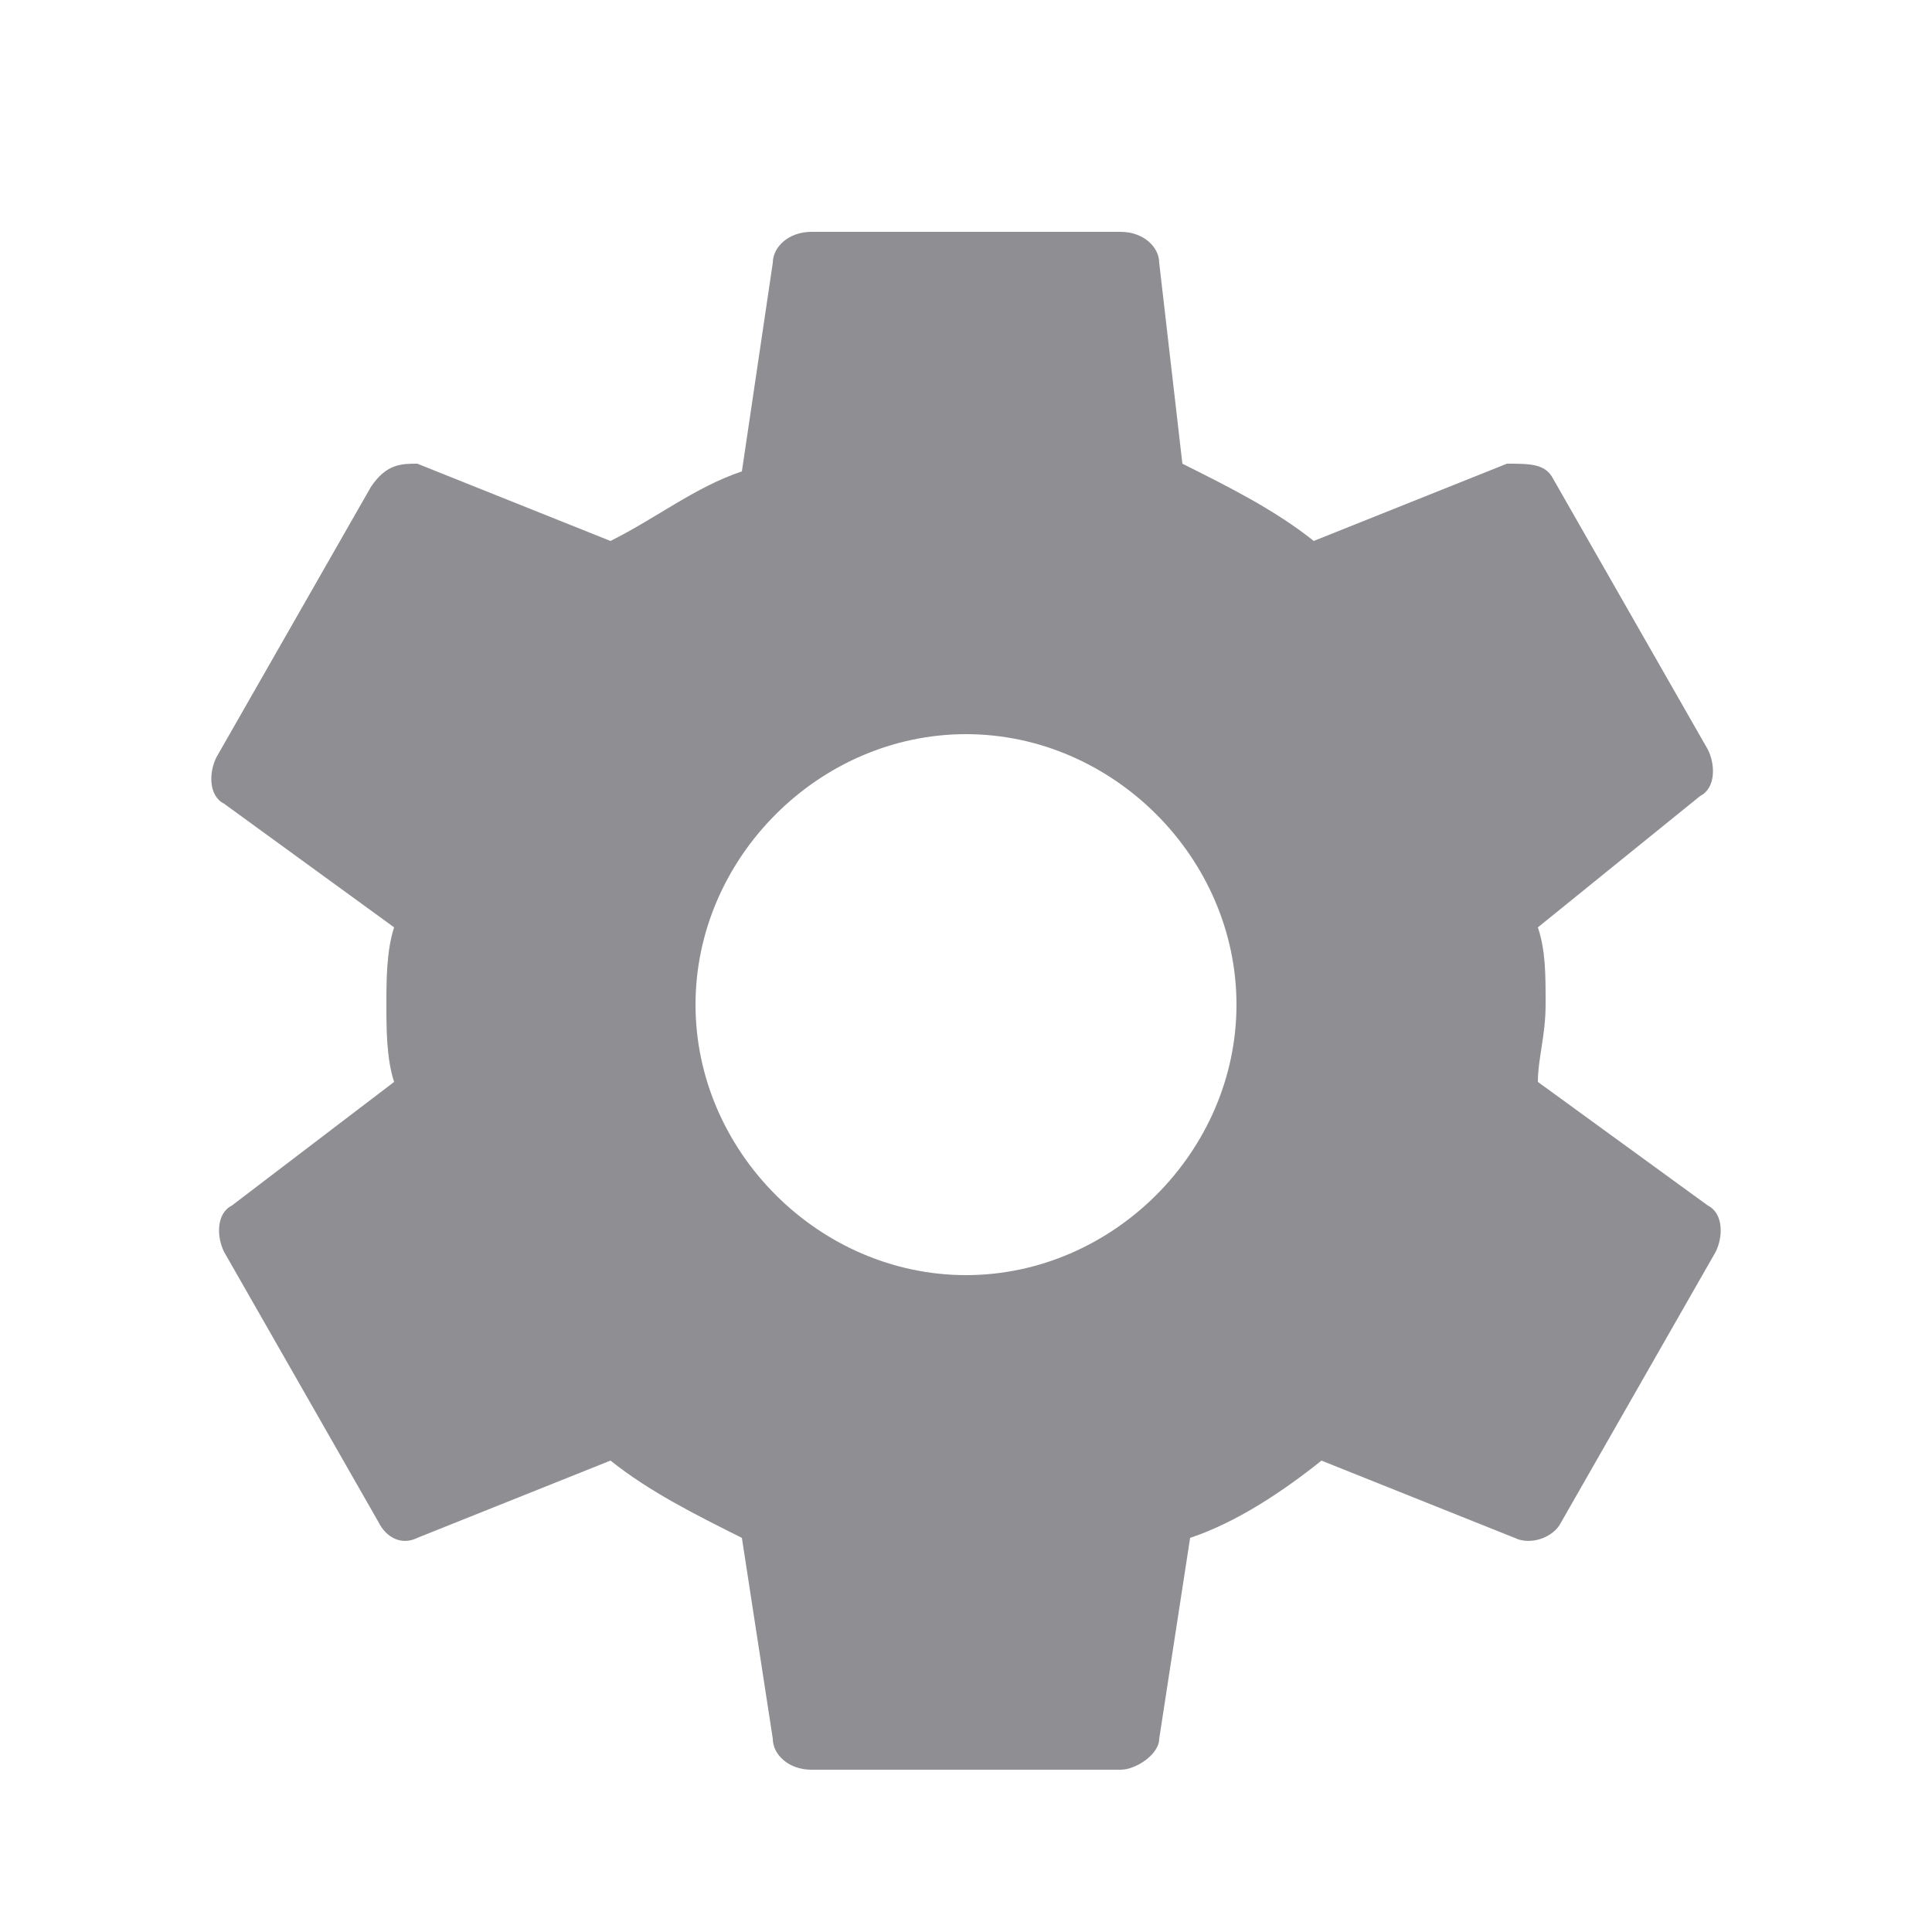
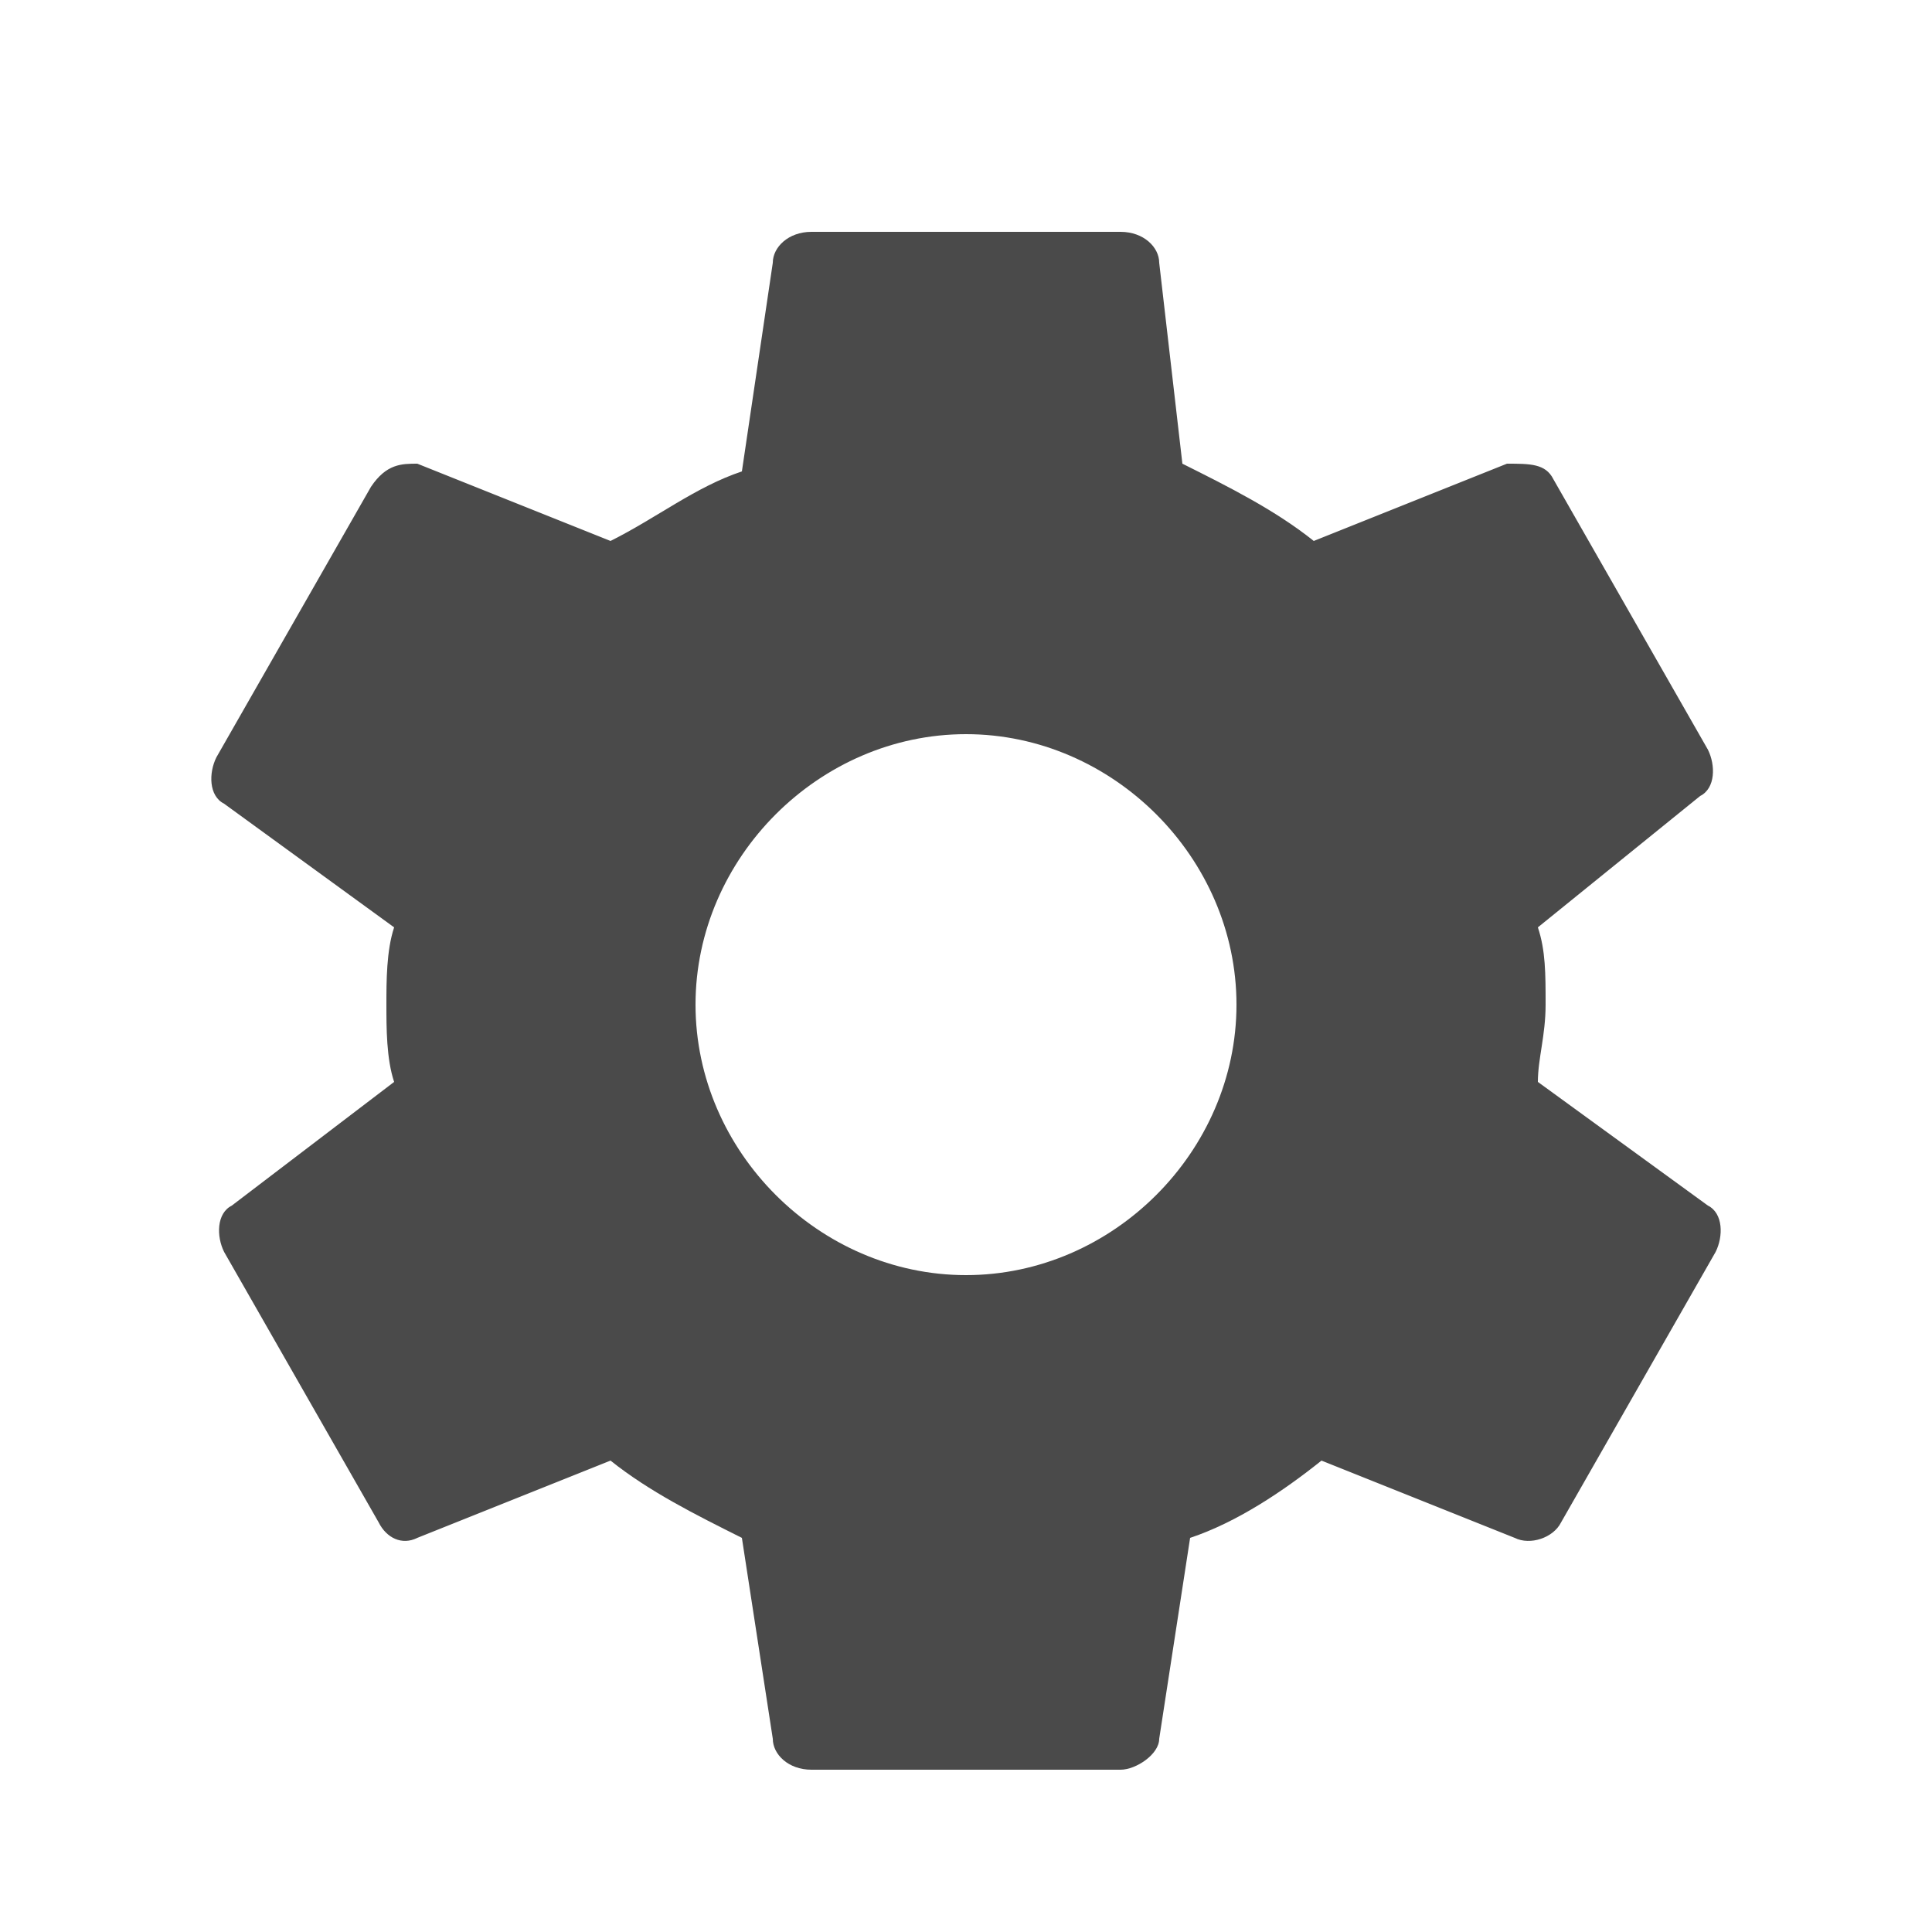
<svg xmlns="http://www.w3.org/2000/svg" version="1.1" id="Layer_1" x="0px" y="0px" viewBox="0 0 25 25" style="enable-background:new 0 0 25 25;" xml:space="preserve">
  <style type="text/css">
- 	.st0{fill-rule:evenodd;clip-rule:evenodd;fill:#8E8E93;}
+ 	.st0{fill-rule:evenodd;clip-rule:evenodd;fill:#4A4A4A;}
</style>
  <g id="Symbols">
    <g id="ic_tab" transform="translate(-269, -9)">
      <g id="Group-Copy-2" transform="translate(260, 7)">
        <g transform="translate(7, 0)">
-           <path id="ic_settings" class="st0" d="M21.9,16c0-0.3,0.1-0.6,0.1-1s0-0.7-0.1-1l2.1-1.7c0.2-0.1,0.2-0.4,0.1-0.6l-2-3.5      C22,8,21.8,8,21.5,8l-2.5,1c-0.5-0.4-1.1-0.7-1.7-1L17,5.4C17,5.2,16.8,5,16.5,5h-4C12.2,5,12,5.2,12,5.4l-0.4,2.7      C11,8.3,10.5,8.7,9.9,9L7.4,8C7.2,8,7,8,6.8,8.3l-2,3.5c-0.1,0.2-0.1,0.5,0.1,0.6L7.1,14C7,14.3,7,14.7,7,15s0,0.7,0.1,1L5,17.6      c-0.2,0.1-0.2,0.4-0.1,0.6l2,3.5C7,21.9,7.2,22,7.4,21.9l2.5-1c0.5,0.4,1.1,0.7,1.7,1l0.4,2.6c0,0.2,0.2,0.4,0.5,0.4h4      c0.2,0,0.5-0.2,0.5-0.4l0.4-2.6c0.6-0.2,1.2-0.6,1.7-1l2.5,1c0.2,0.1,0.5,0,0.6-0.2l2-3.5c0.1-0.2,0.1-0.5-0.1-0.6L21.9,16      L21.9,16z M14.5,18.5c-1.9,0-3.5-1.6-3.5-3.5s1.6-3.5,3.5-3.5S18,13.1,18,15S16.4,18.5,14.5,18.5L14.5,18.5z" />
+           <path id="ic_settings" class="st0" d="M21.9,16c0-0.3,0.1-0.6,0.1-1s0-0.7-0.1-1l2.1-1.7c0.2-0.1,0.2-0.4,0.1-0.6l-2-3.5      C22,8,21.8,8,21.5,8L19,9c-0.5-0.4-1.1-0.7-1.7-1L17,5.4C17,5.2,16.8,5,16.5,5h-4C12.2,5,12,5.2,12,5.4l-0.4,2.7      C11,8.3,10.5,8.7,9.9,9L7.4,8C7.2,8,7,8,6.8,8.3l-2,3.5c-0.1,0.2-0.1,0.5,0.1,0.6L7.1,14C7,14.3,7,14.7,7,15s0,0.7,0.1,1L5,17.6      c-0.2,0.1-0.2,0.4-0.1,0.6l2,3.5C7,21.9,7.2,22,7.4,21.9l2.5-1c0.5,0.4,1.1,0.7,1.7,1l0.4,2.6c0,0.2,0.2,0.4,0.5,0.4h4      c0.2,0,0.5-0.2,0.5-0.4l0.4-2.6c0.6-0.2,1.2-0.6,1.7-1l2.5,1c0.2,0.1,0.5,0,0.6-0.2l2-3.5c0.1-0.2,0.1-0.5-0.1-0.6L21.9,16      L21.9,16z M14.5,18.5c-1.9,0-3.5-1.6-3.5-3.5s1.6-3.5,3.5-3.5S18,13.1,18,15S16.4,18.5,14.5,18.5L14.5,18.5z" />
        </g>
      </g>
    </g>
  </g>
</svg>
